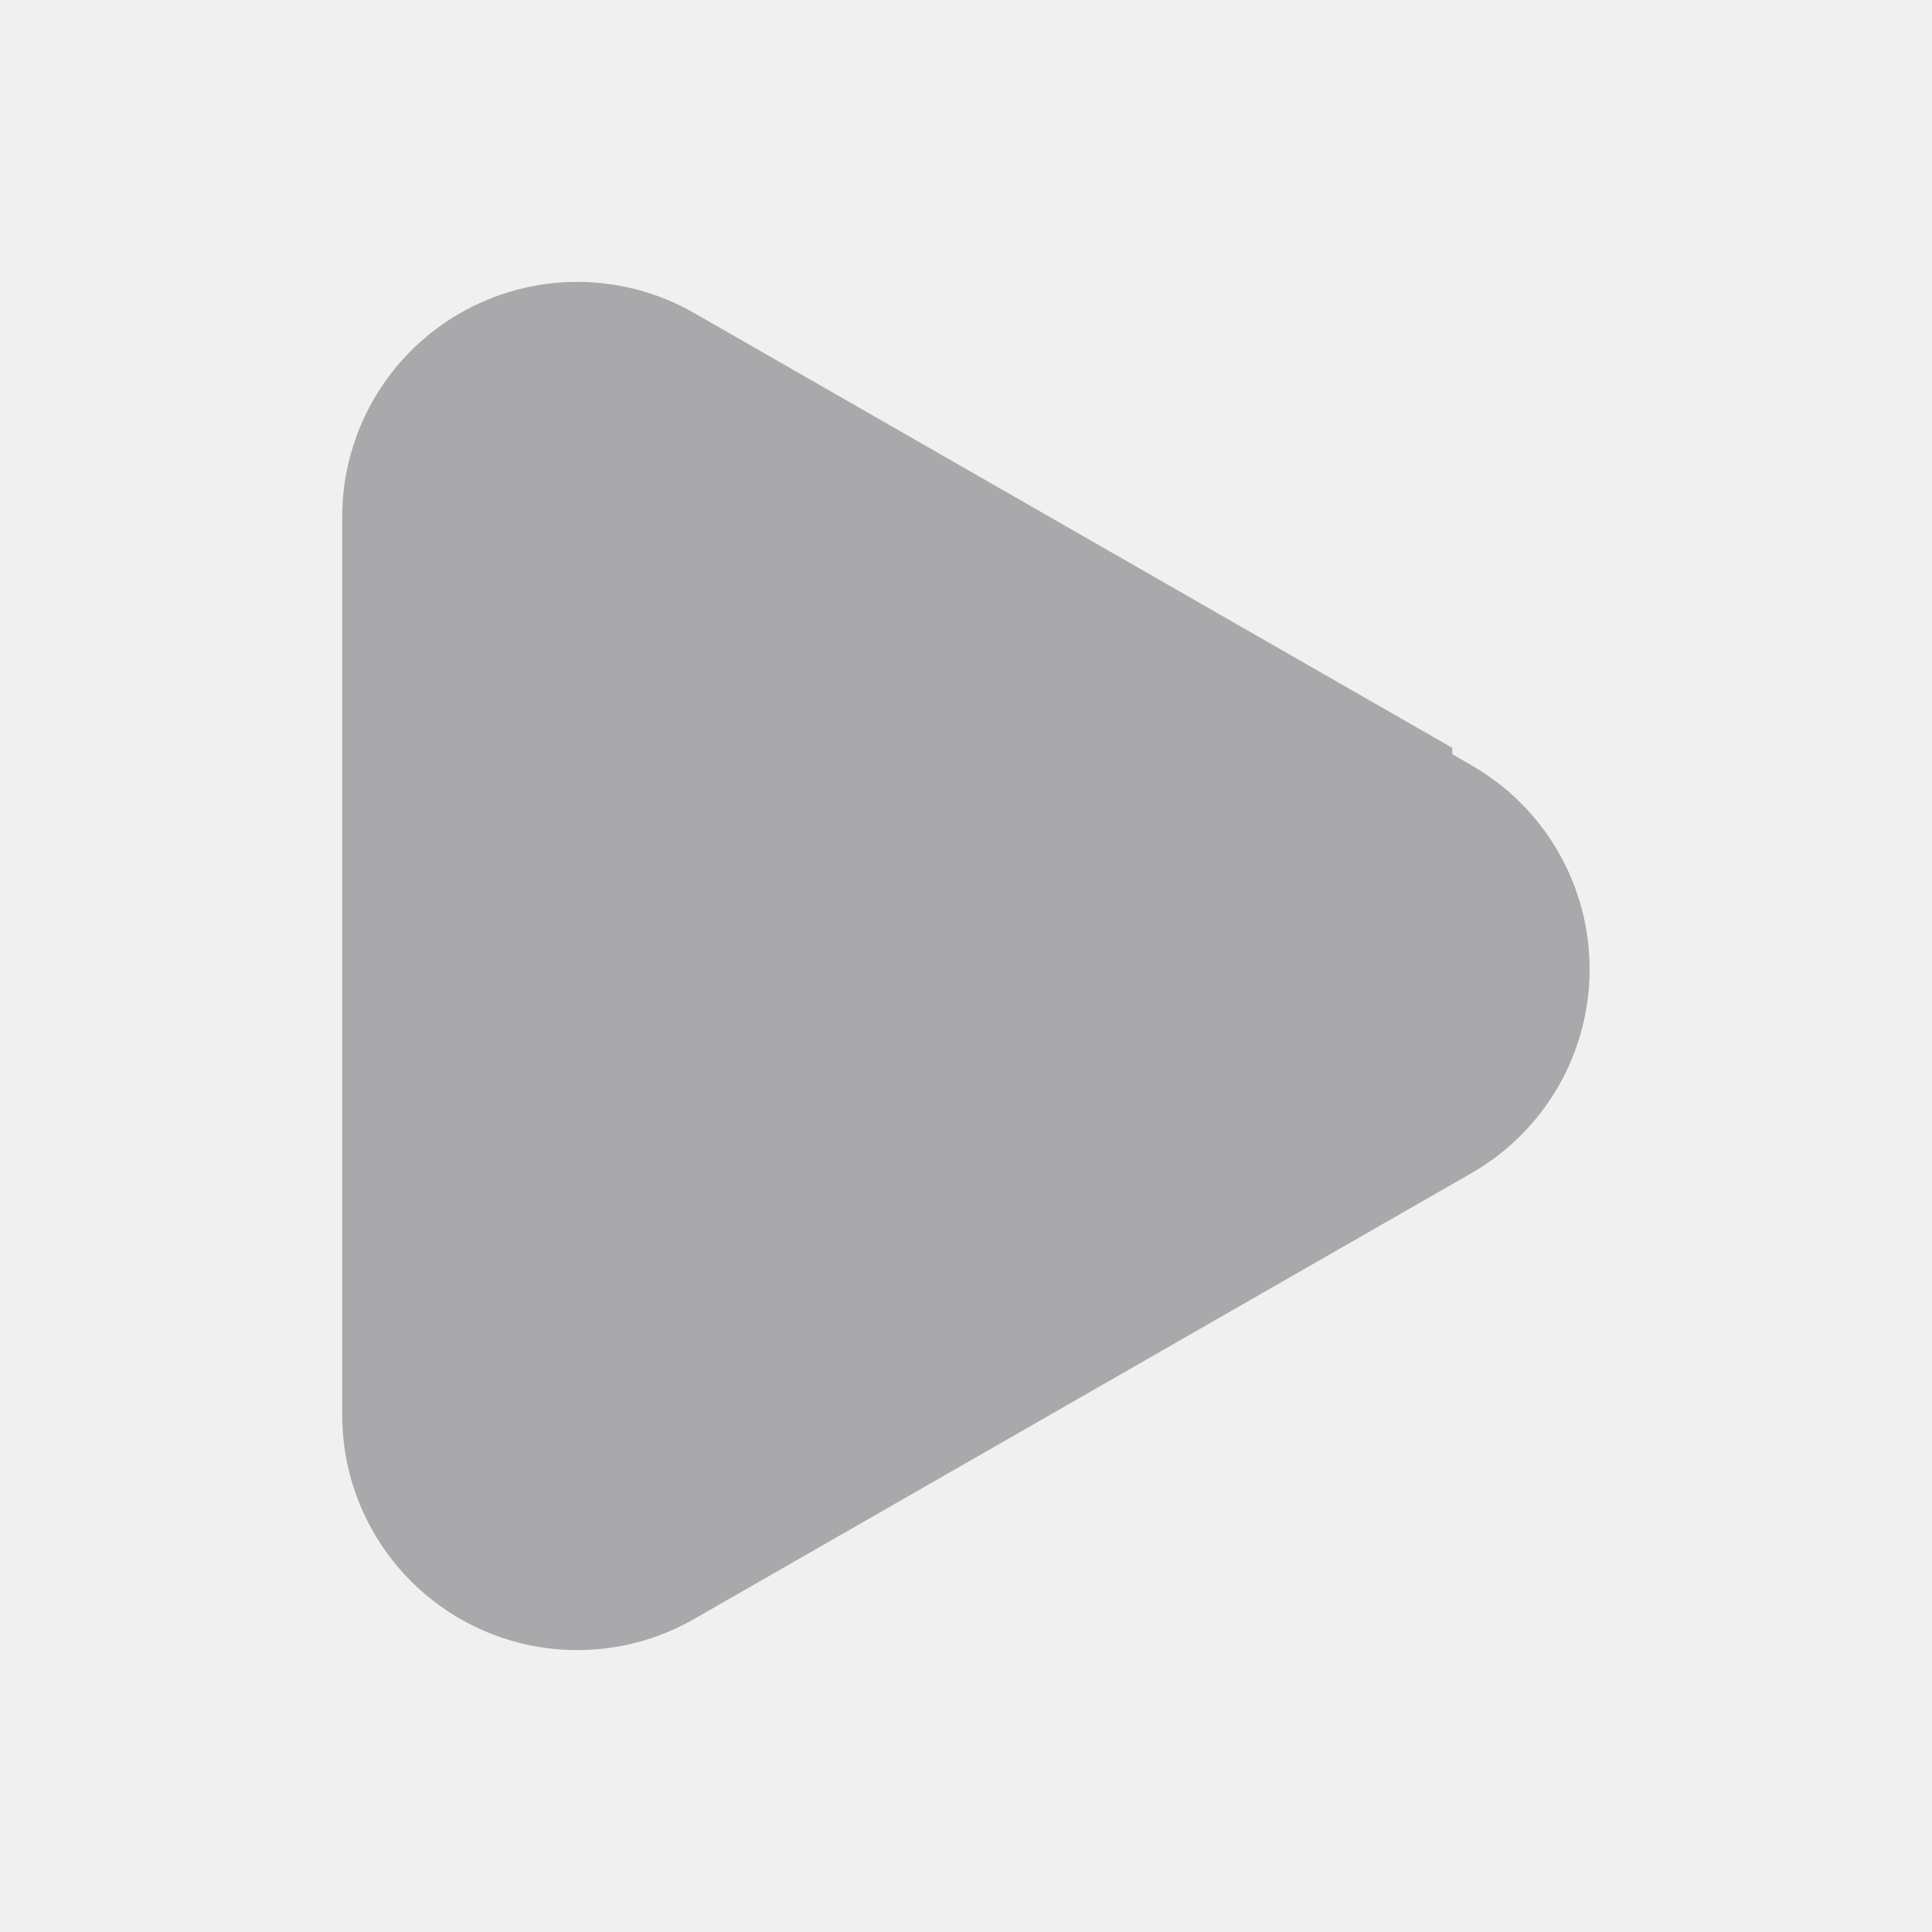
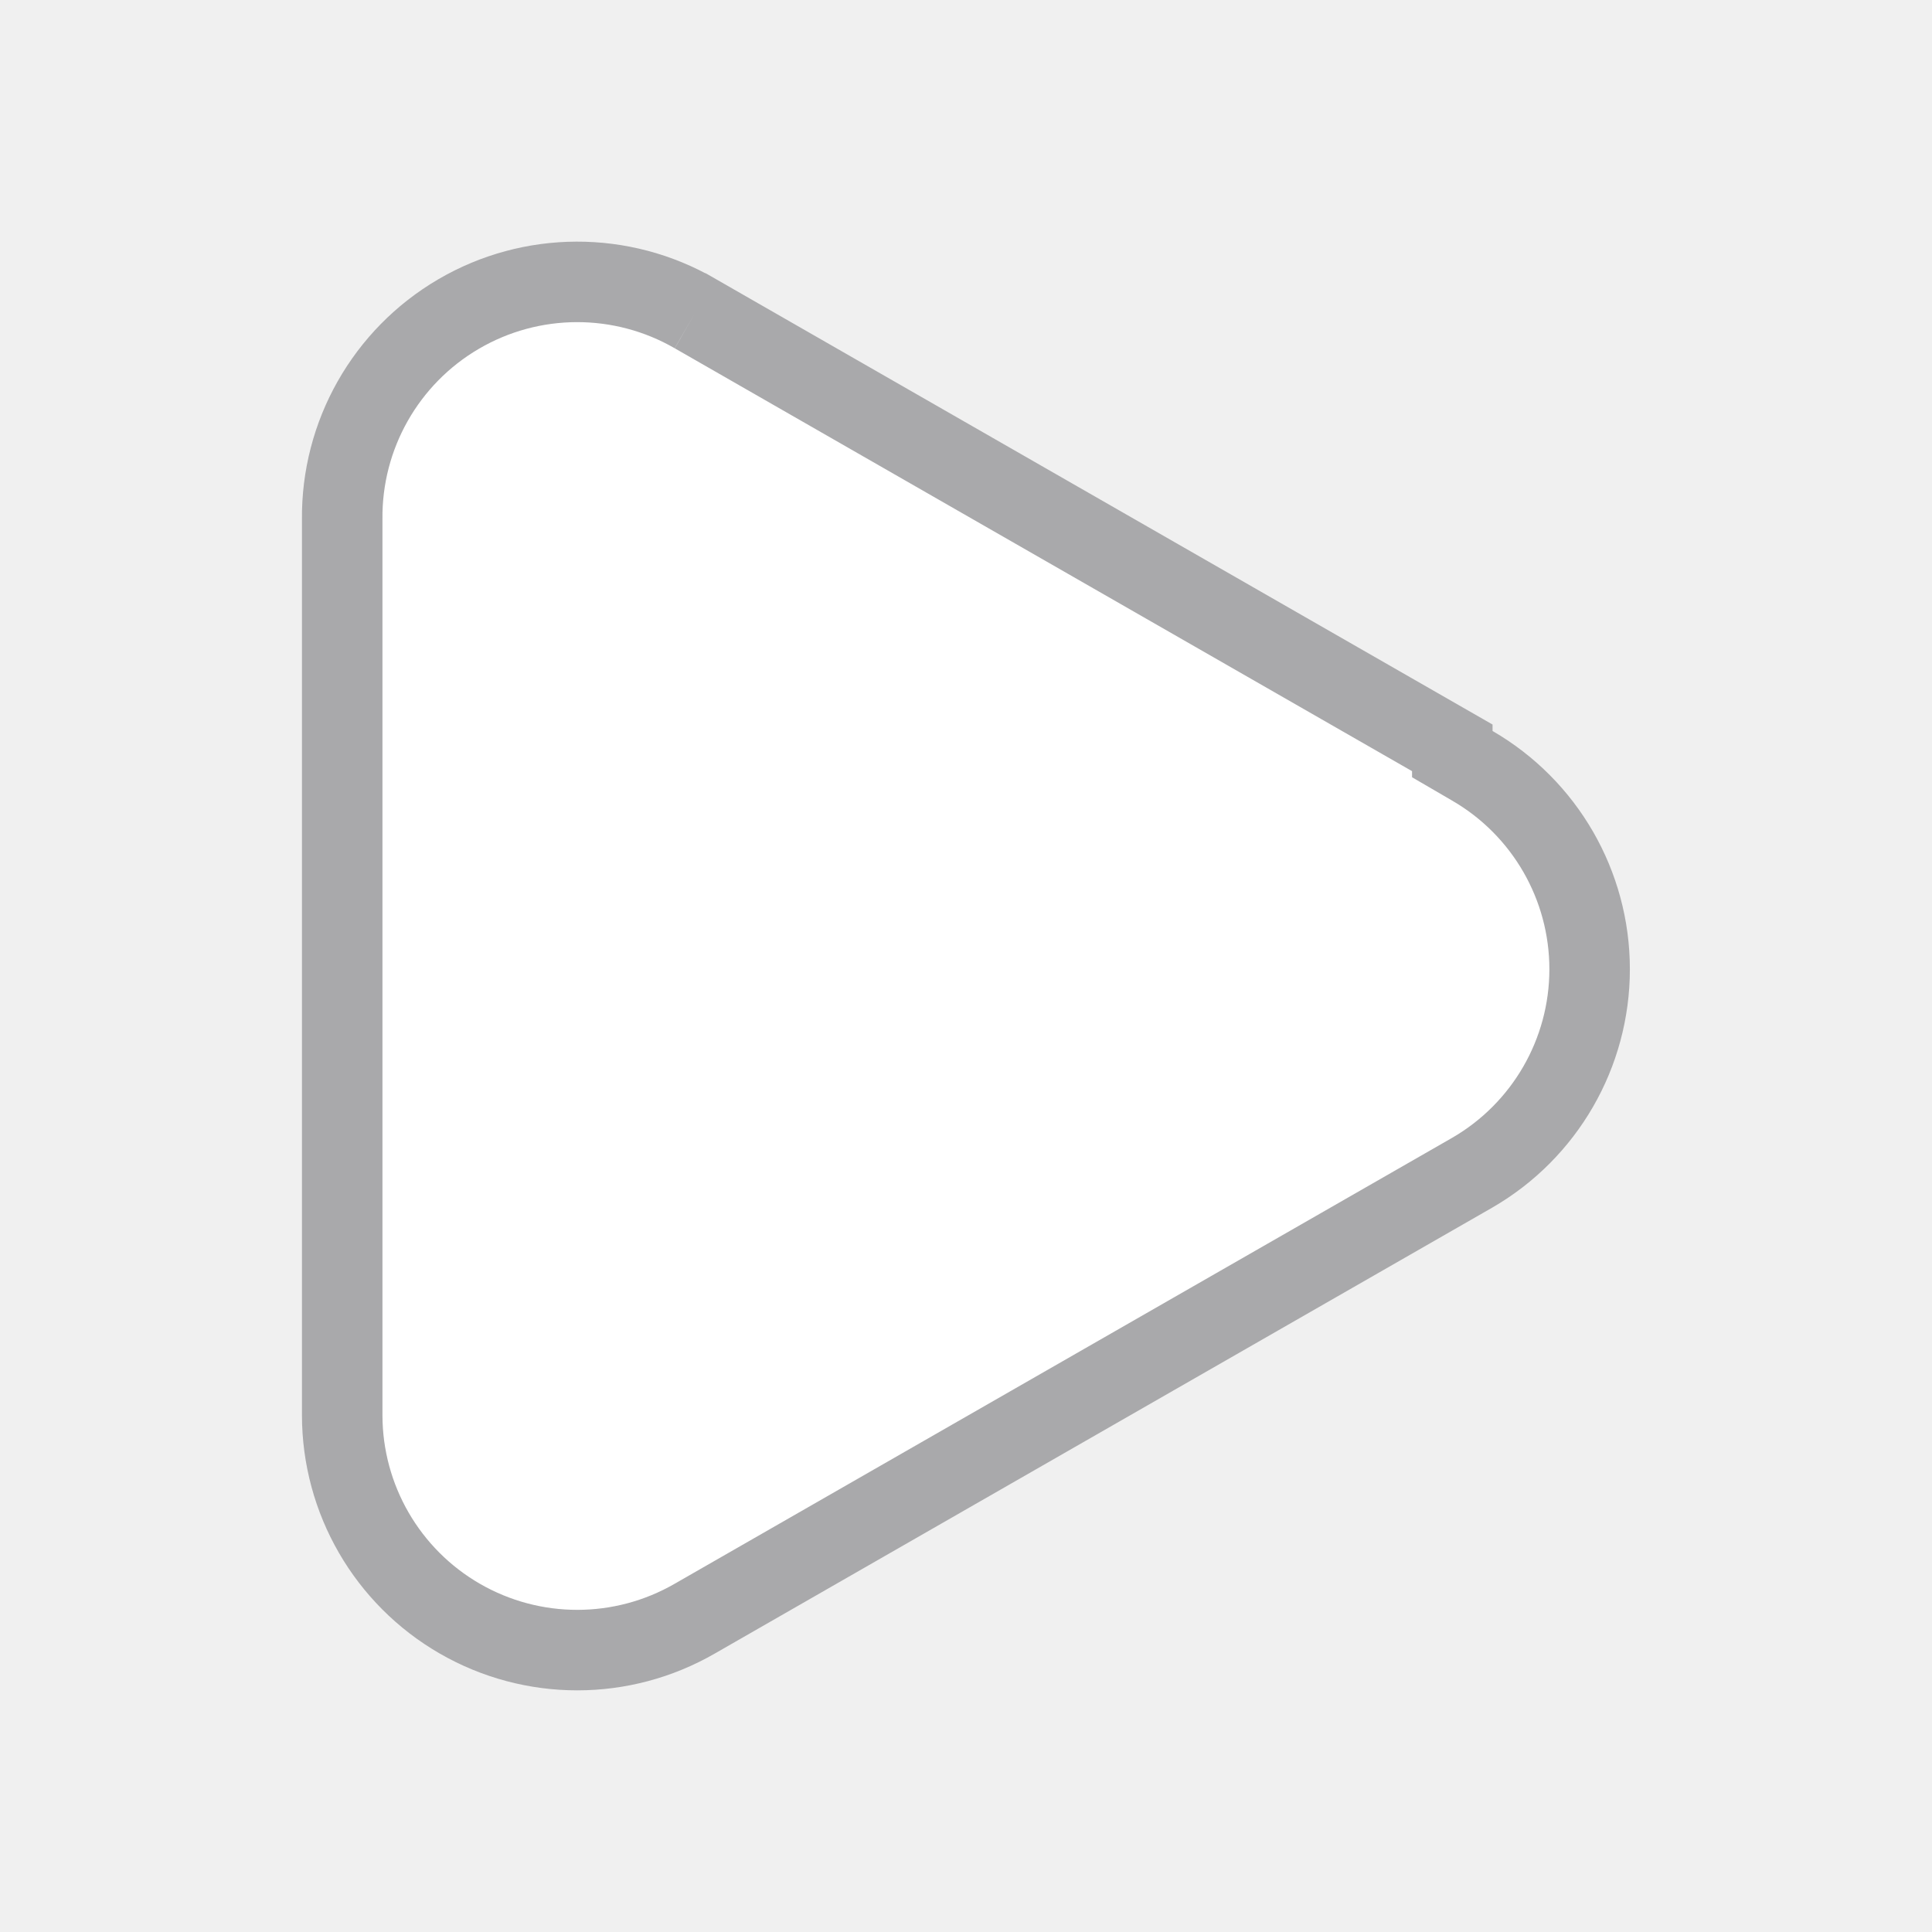
<svg xmlns="http://www.w3.org/2000/svg" width="24" height="24" fill="none">
-   <path d="M8.63 3.893h.001l9.41 5.397v.078l.249.145a2.92 2.92 0 010 5.054l-9.659 5.54a2.92 2.92 0 01-4.38-2.527V6.454a2.92 2.92 0 014.38-2.561z" fill="#a9a9ab" />
+   <path d="M8.63 3.893h.001l9.41 5.397v.078l.249.145a2.92 2.92 0 010 5.054l-9.659 5.54h0a2.92 2.92 0 01-4.38-2.527V6.46h0v-.006a2.92 2.92 0 014.38-2.561z" fill="#fff" stroke="#A9A9AB" />
</svg>
